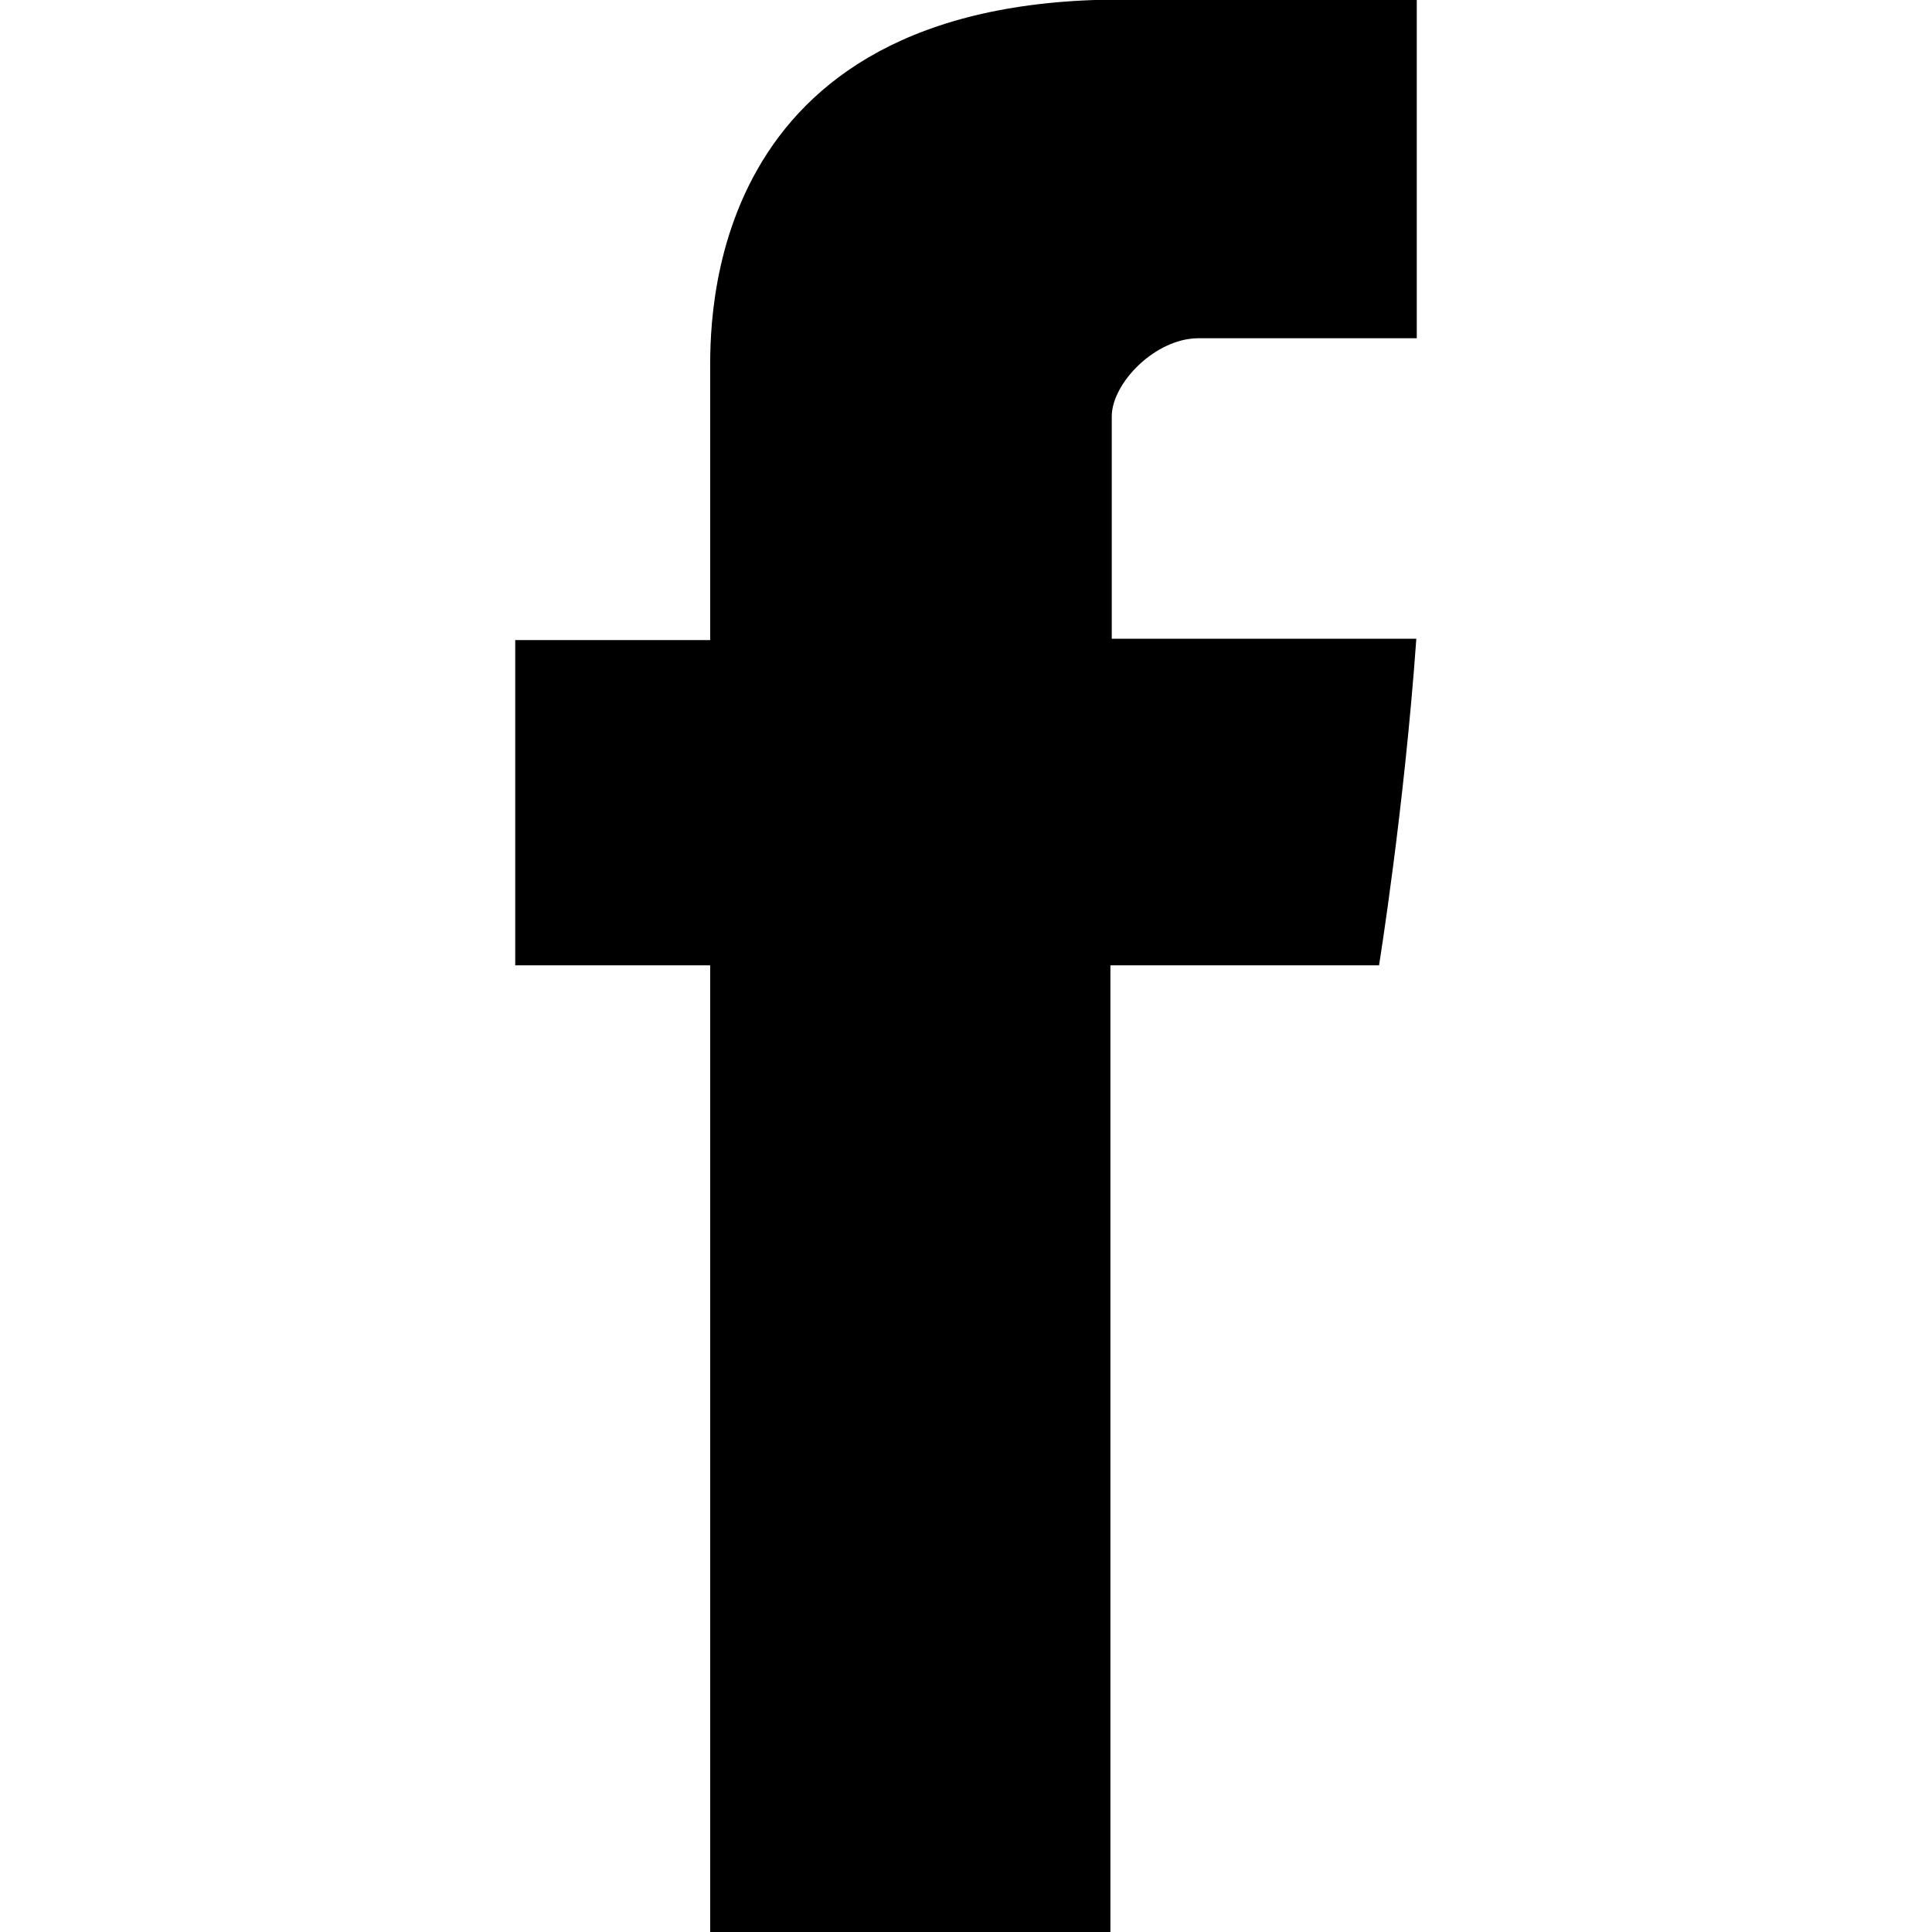
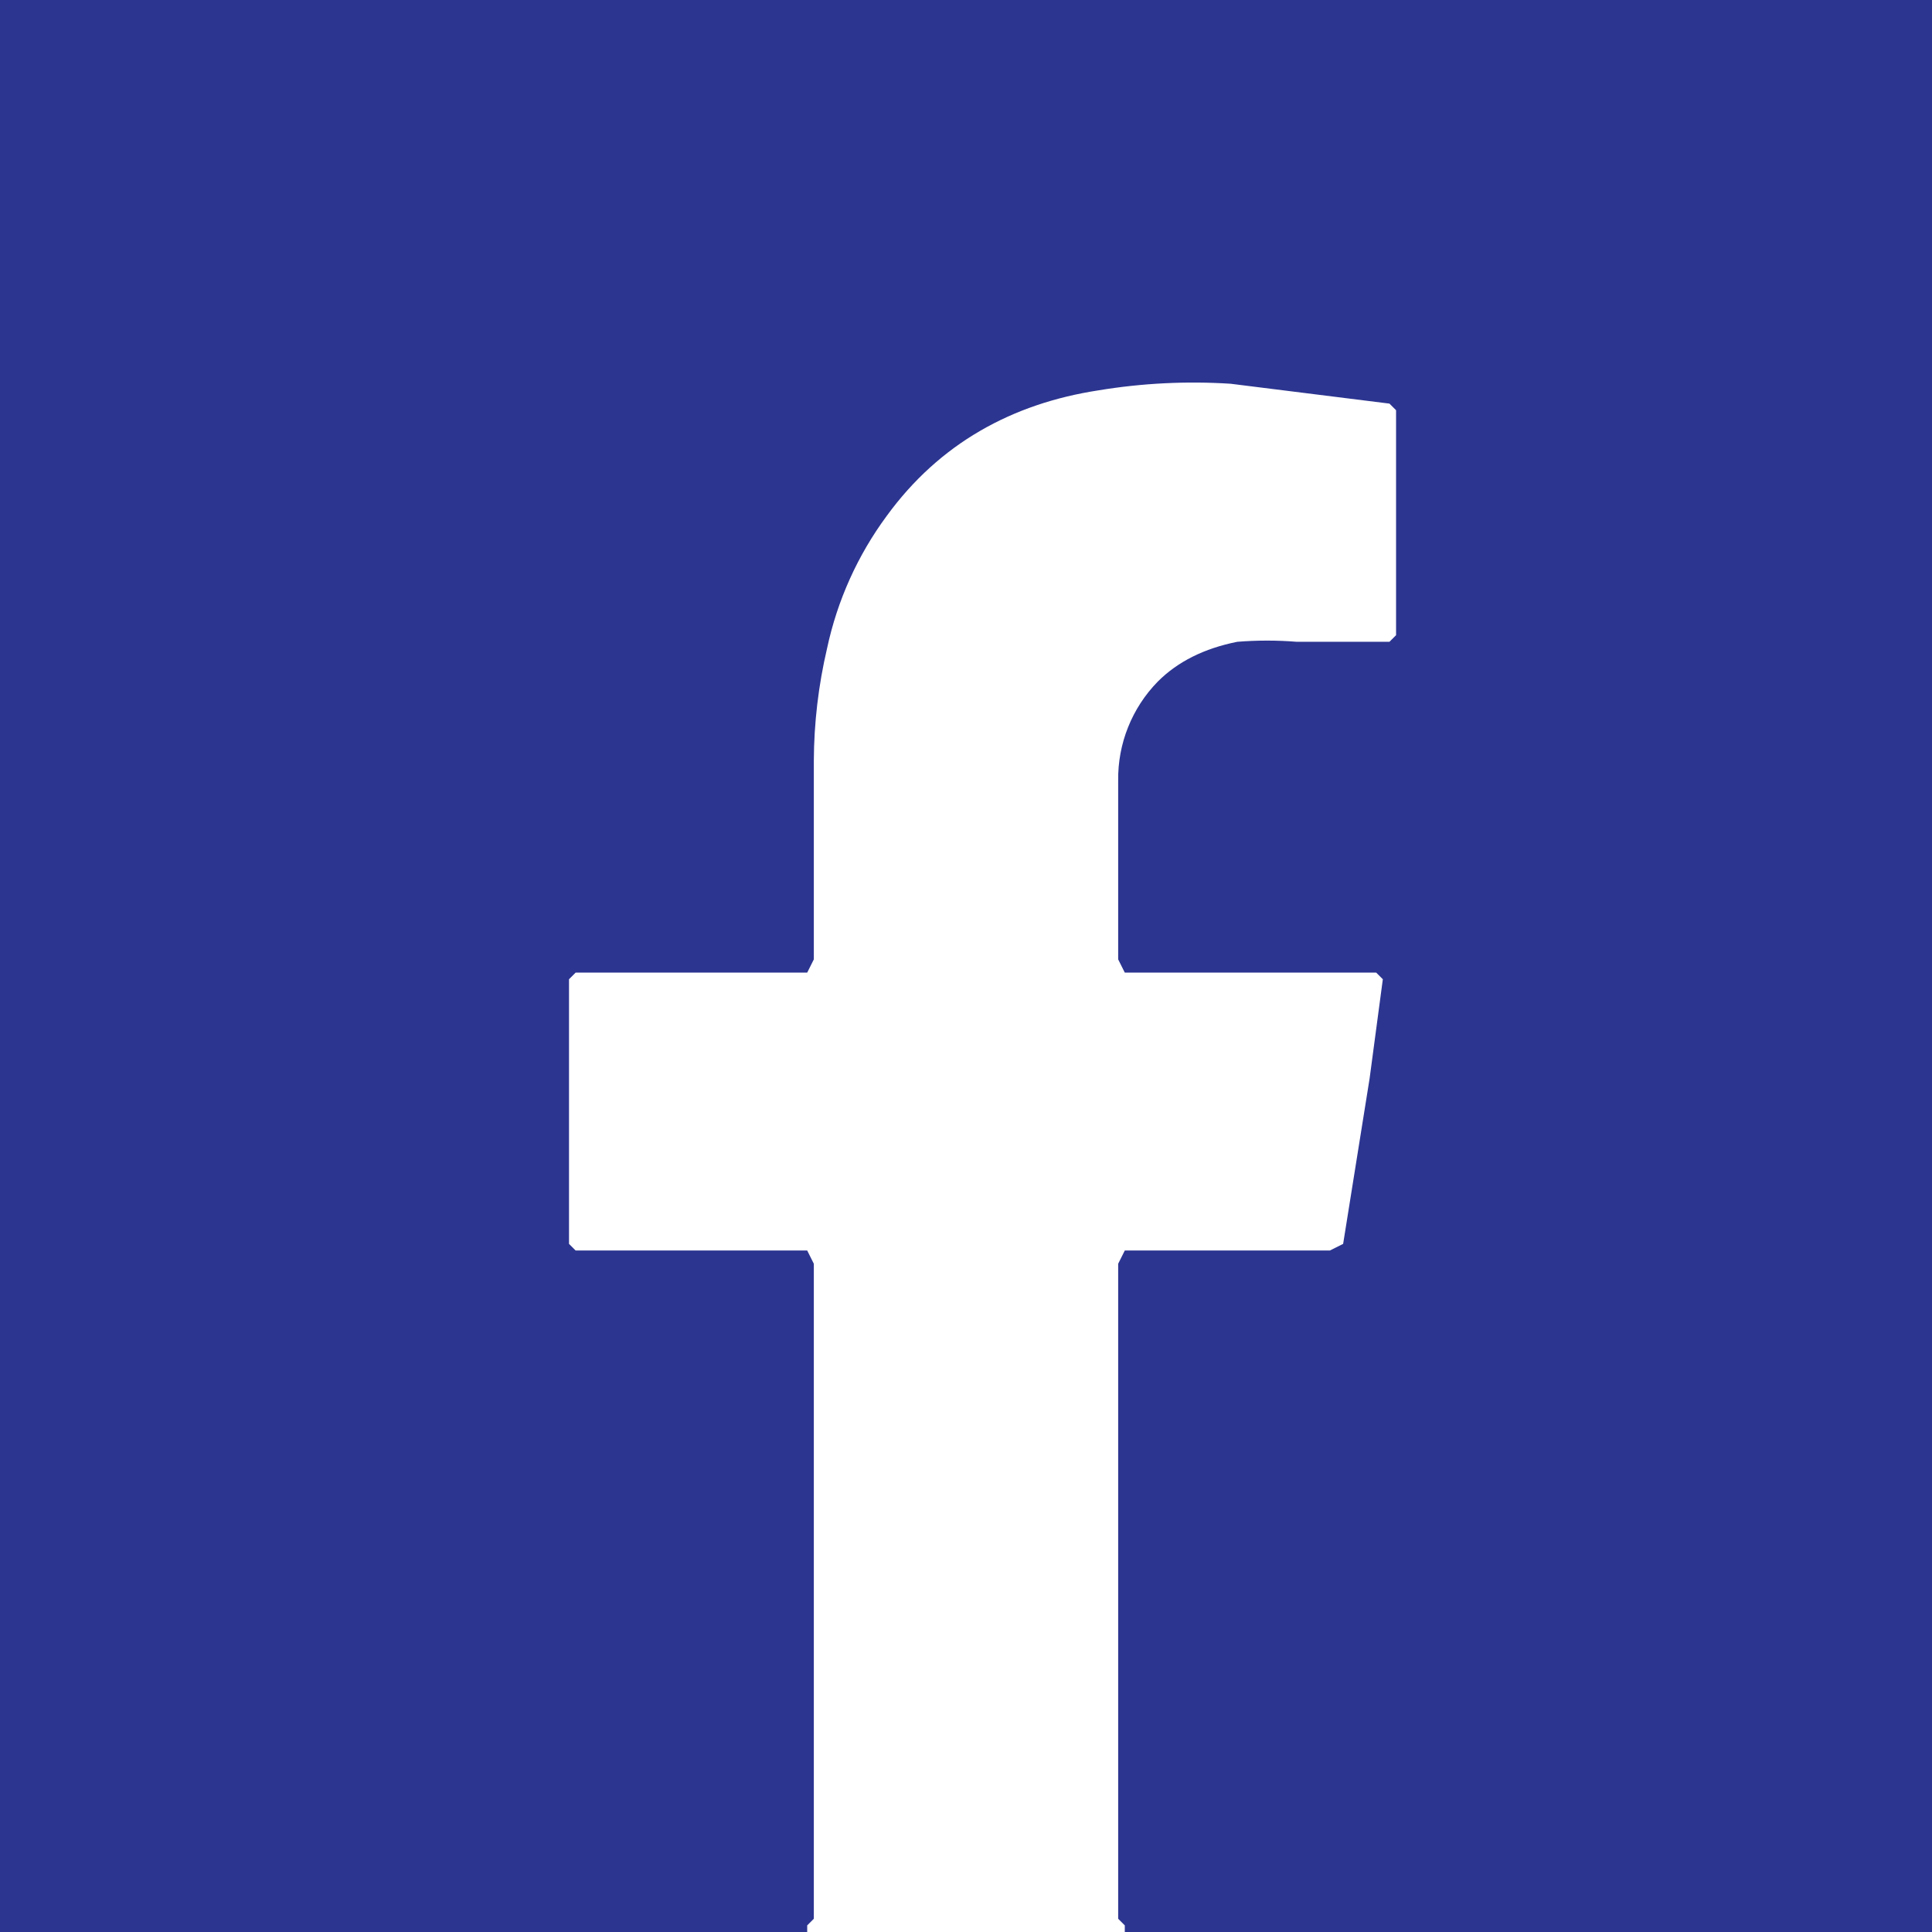
- <svg xmlns="http://www.w3.org/2000/svg" id="Capa_1" style="enable-background:new 0 0 430.1 430.1;" version="1.1" viewBox="0 0 430.1 430.1" xml:space="preserve">
-   <g>
-     <g>
-       <path d="M158.1,83.3c0,10.8,0,59.2,0,59.2h-43.4v72.4h43.4v215.2h89.1V214.9H307c0,0,5.6-34.7,8.3-72.7     c-7.8,0-67.8,0-67.8,0s0-42.1,0-49.5c0-7.4,9.7-17.4,19.3-17.4c9.6,0,29.8,0,48.6,0c0-9.9,0-43.9,0-75.4c-25,0-53.5,0-66,0     C155.9,0,158.1,72.5,158.1,83.3z" id="Facebook" />
-     </g>
-   </g>
+ <svg xmlns="http://www.w3.org/2000/svg" viewBox="0 0 292 292">
+   <path fill="#2c3590" d="M292 0v292H170v-1l-1-1v-50-49l1-2h31l2-1 4-25 2-15-1-1h-38l-1-2v-27a21 21 0 016-15c3-3 7-5 12-6a56 56 0 019 0h14l1-1V62l-1-1-24-3a88 88 0 00-20 1c-13 2-24 8-32 19a52 52 0 00-9 20 76 76 0 00-2 17v30l-1 2H87l-1 1v40l1 1h35l1 2v99l-1 1v1H0V0z" />
</svg>
